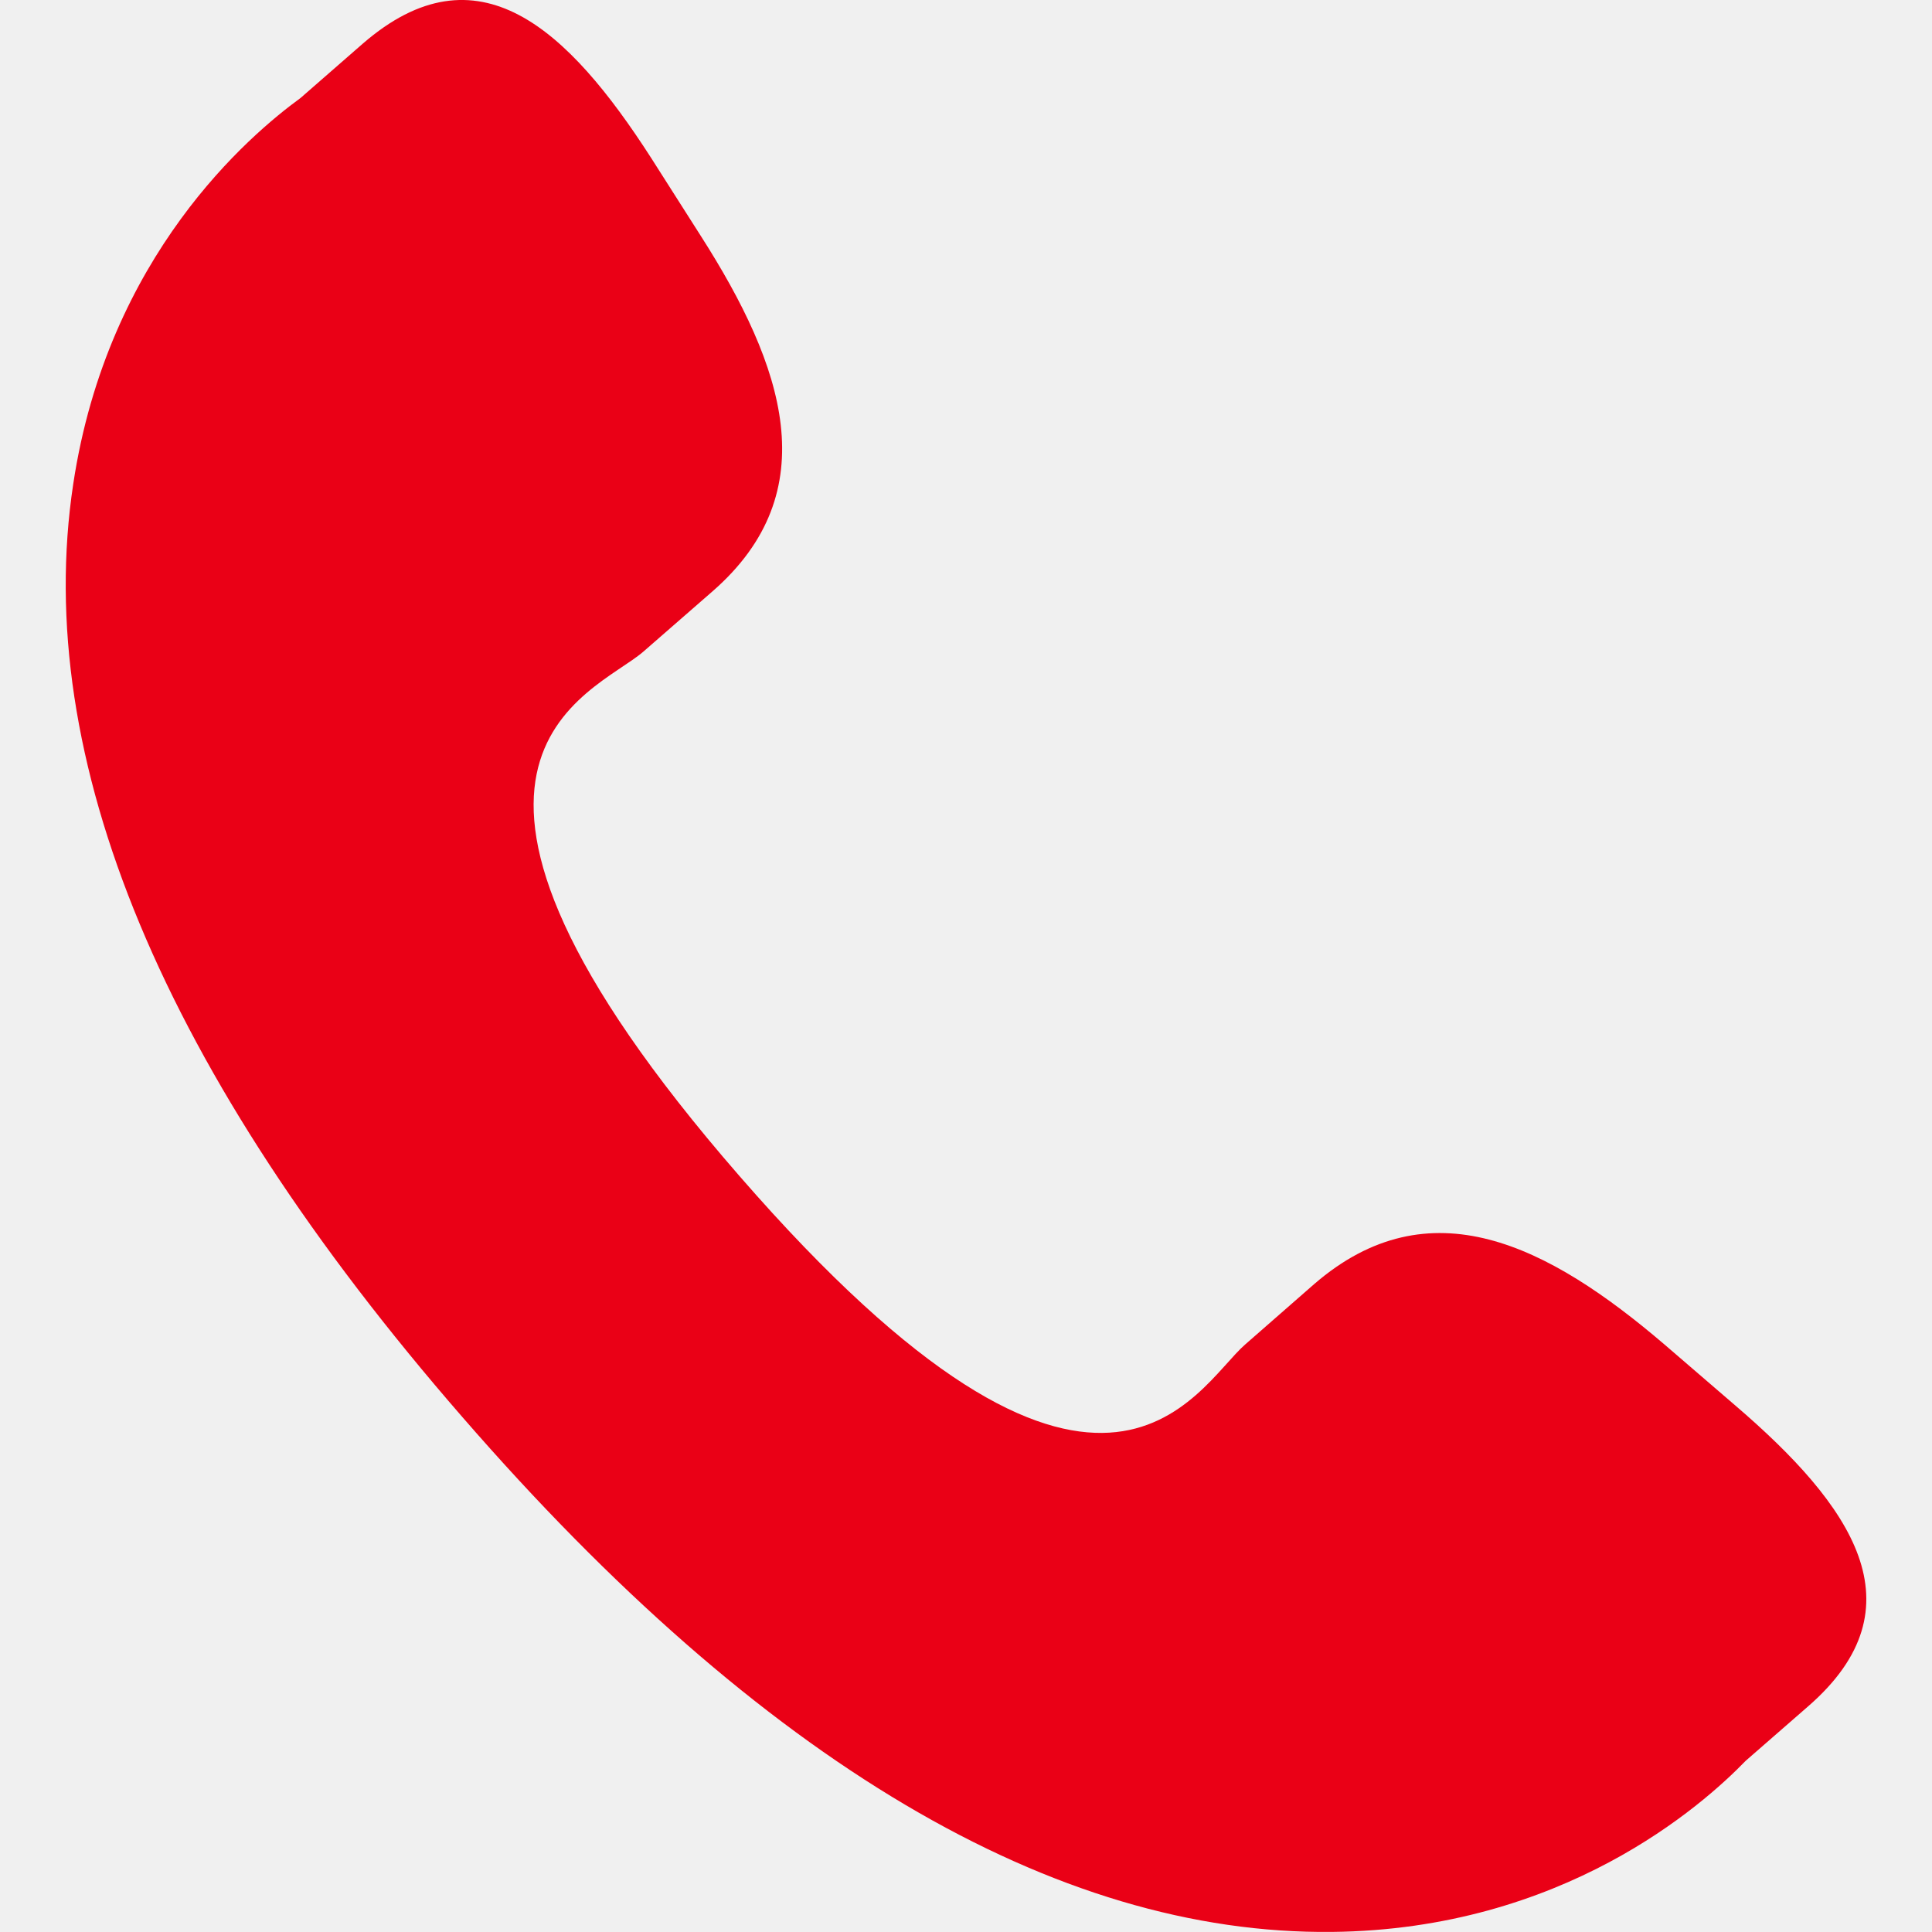
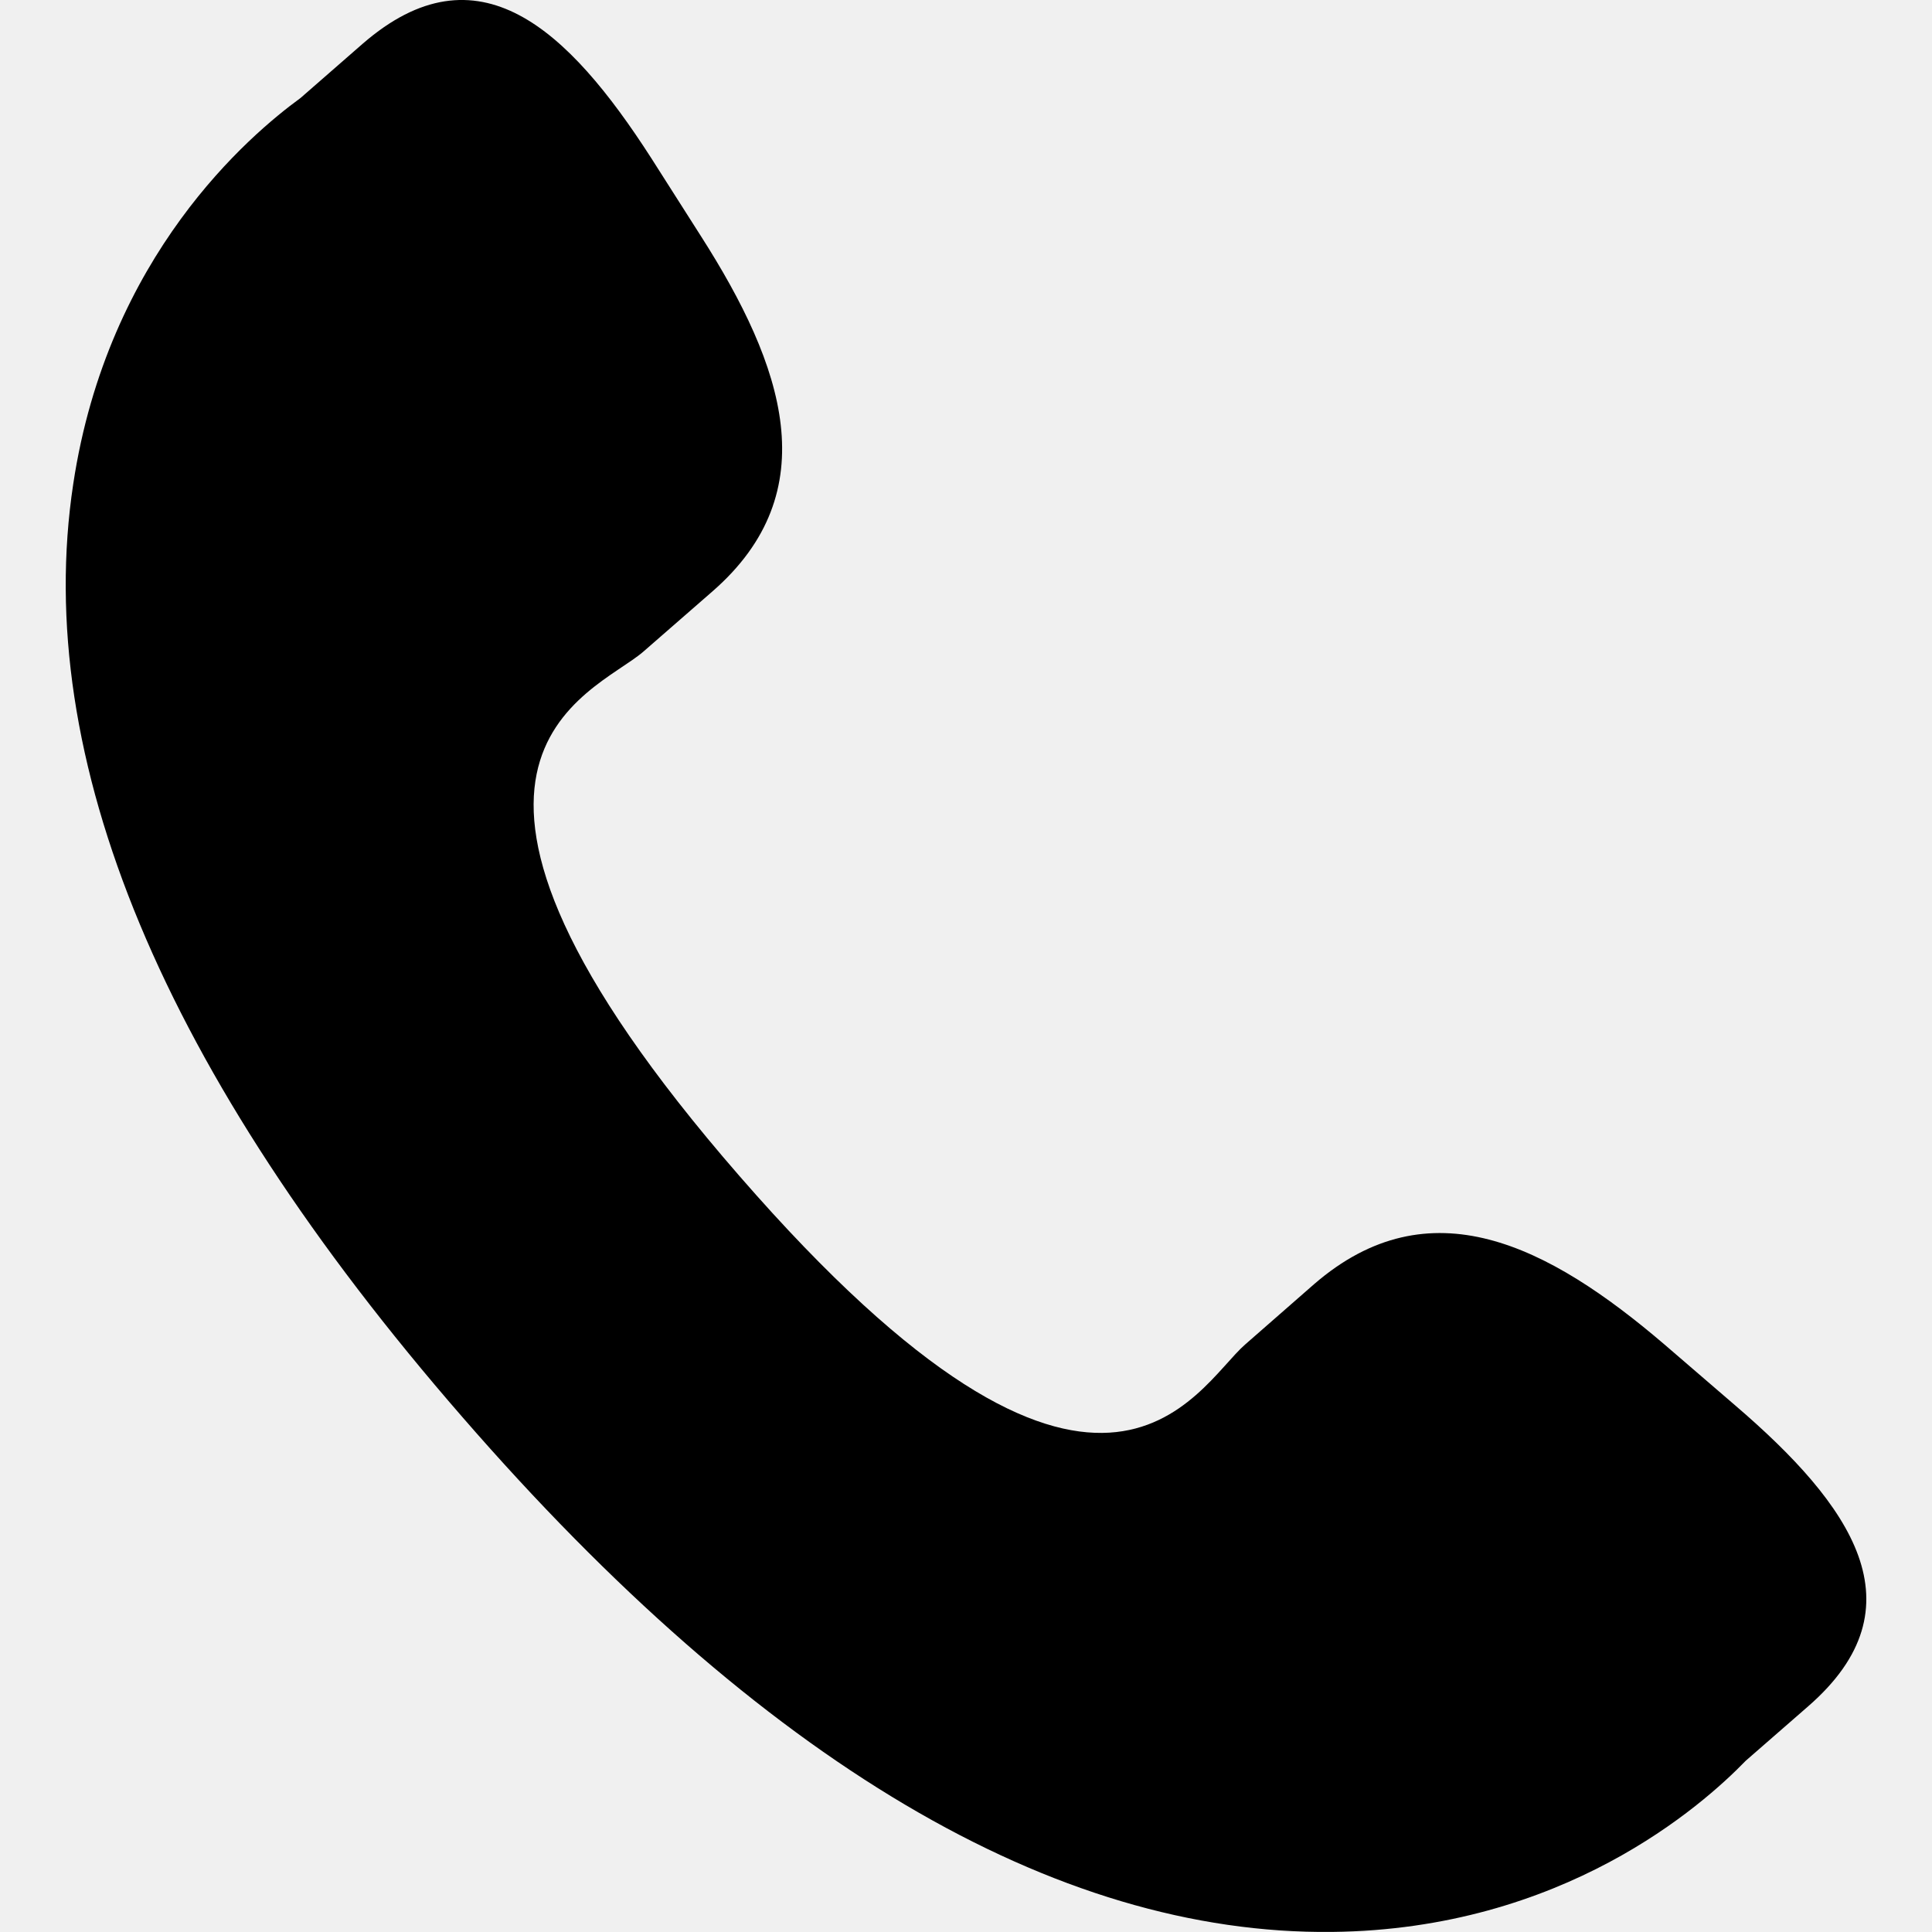
- <svg xmlns="http://www.w3.org/2000/svg" width="22" height="22" viewBox="0 0 22 22" fill="none">
+ <svg xmlns="http://www.w3.org/2000/svg" width="22" height="22" viewBox="0 0 22 22">
  <g clip-path="url(#clip0)">
-     <path d="M18.956 15.312C17.627 14.175 16.278 13.487 14.965 14.622L14.181 15.308C13.608 15.806 12.541 18.132 8.419 13.39C4.297 8.653 6.75 7.916 7.324 7.422L8.112 6.735C9.418 5.598 8.925 4.166 7.983 2.691L7.415 1.799C6.469 0.328 5.439 -0.638 4.13 0.498L3.422 1.116C2.843 1.538 1.226 2.908 0.834 5.511C0.361 8.634 1.851 12.211 5.264 16.135C8.672 20.061 12.009 22.034 15.17 21.999C17.797 21.971 19.384 20.561 19.88 20.049L20.59 19.43C21.896 18.294 21.085 17.139 19.755 16L18.956 15.312Z" fill="#EA0016" />
+     <path d="M18.956 15.312C17.627 14.175 16.278 13.487 14.965 14.622L14.181 15.308C13.608 15.806 12.541 18.132 8.419 13.39C4.297 8.653 6.75 7.916 7.324 7.422L8.112 6.735C9.418 5.598 8.925 4.166 7.983 2.691L7.415 1.799C6.469 0.328 5.439 -0.638 4.13 0.498L3.422 1.116C2.843 1.538 1.226 2.908 0.834 5.511C0.361 8.634 1.851 12.211 5.264 16.135C8.672 20.061 12.009 22.034 15.17 21.999C17.797 21.971 19.384 20.561 19.88 20.049L20.59 19.43C21.896 18.294 21.085 17.139 19.755 16L18.956 15.312Z" />
  </g>
  <defs>
    <clipPath id="clip0">
-       <rect width="22" height="22" fill="white" />
+       <rect width="22" height="22" />
    </clipPath>
  </defs>
</svg>
